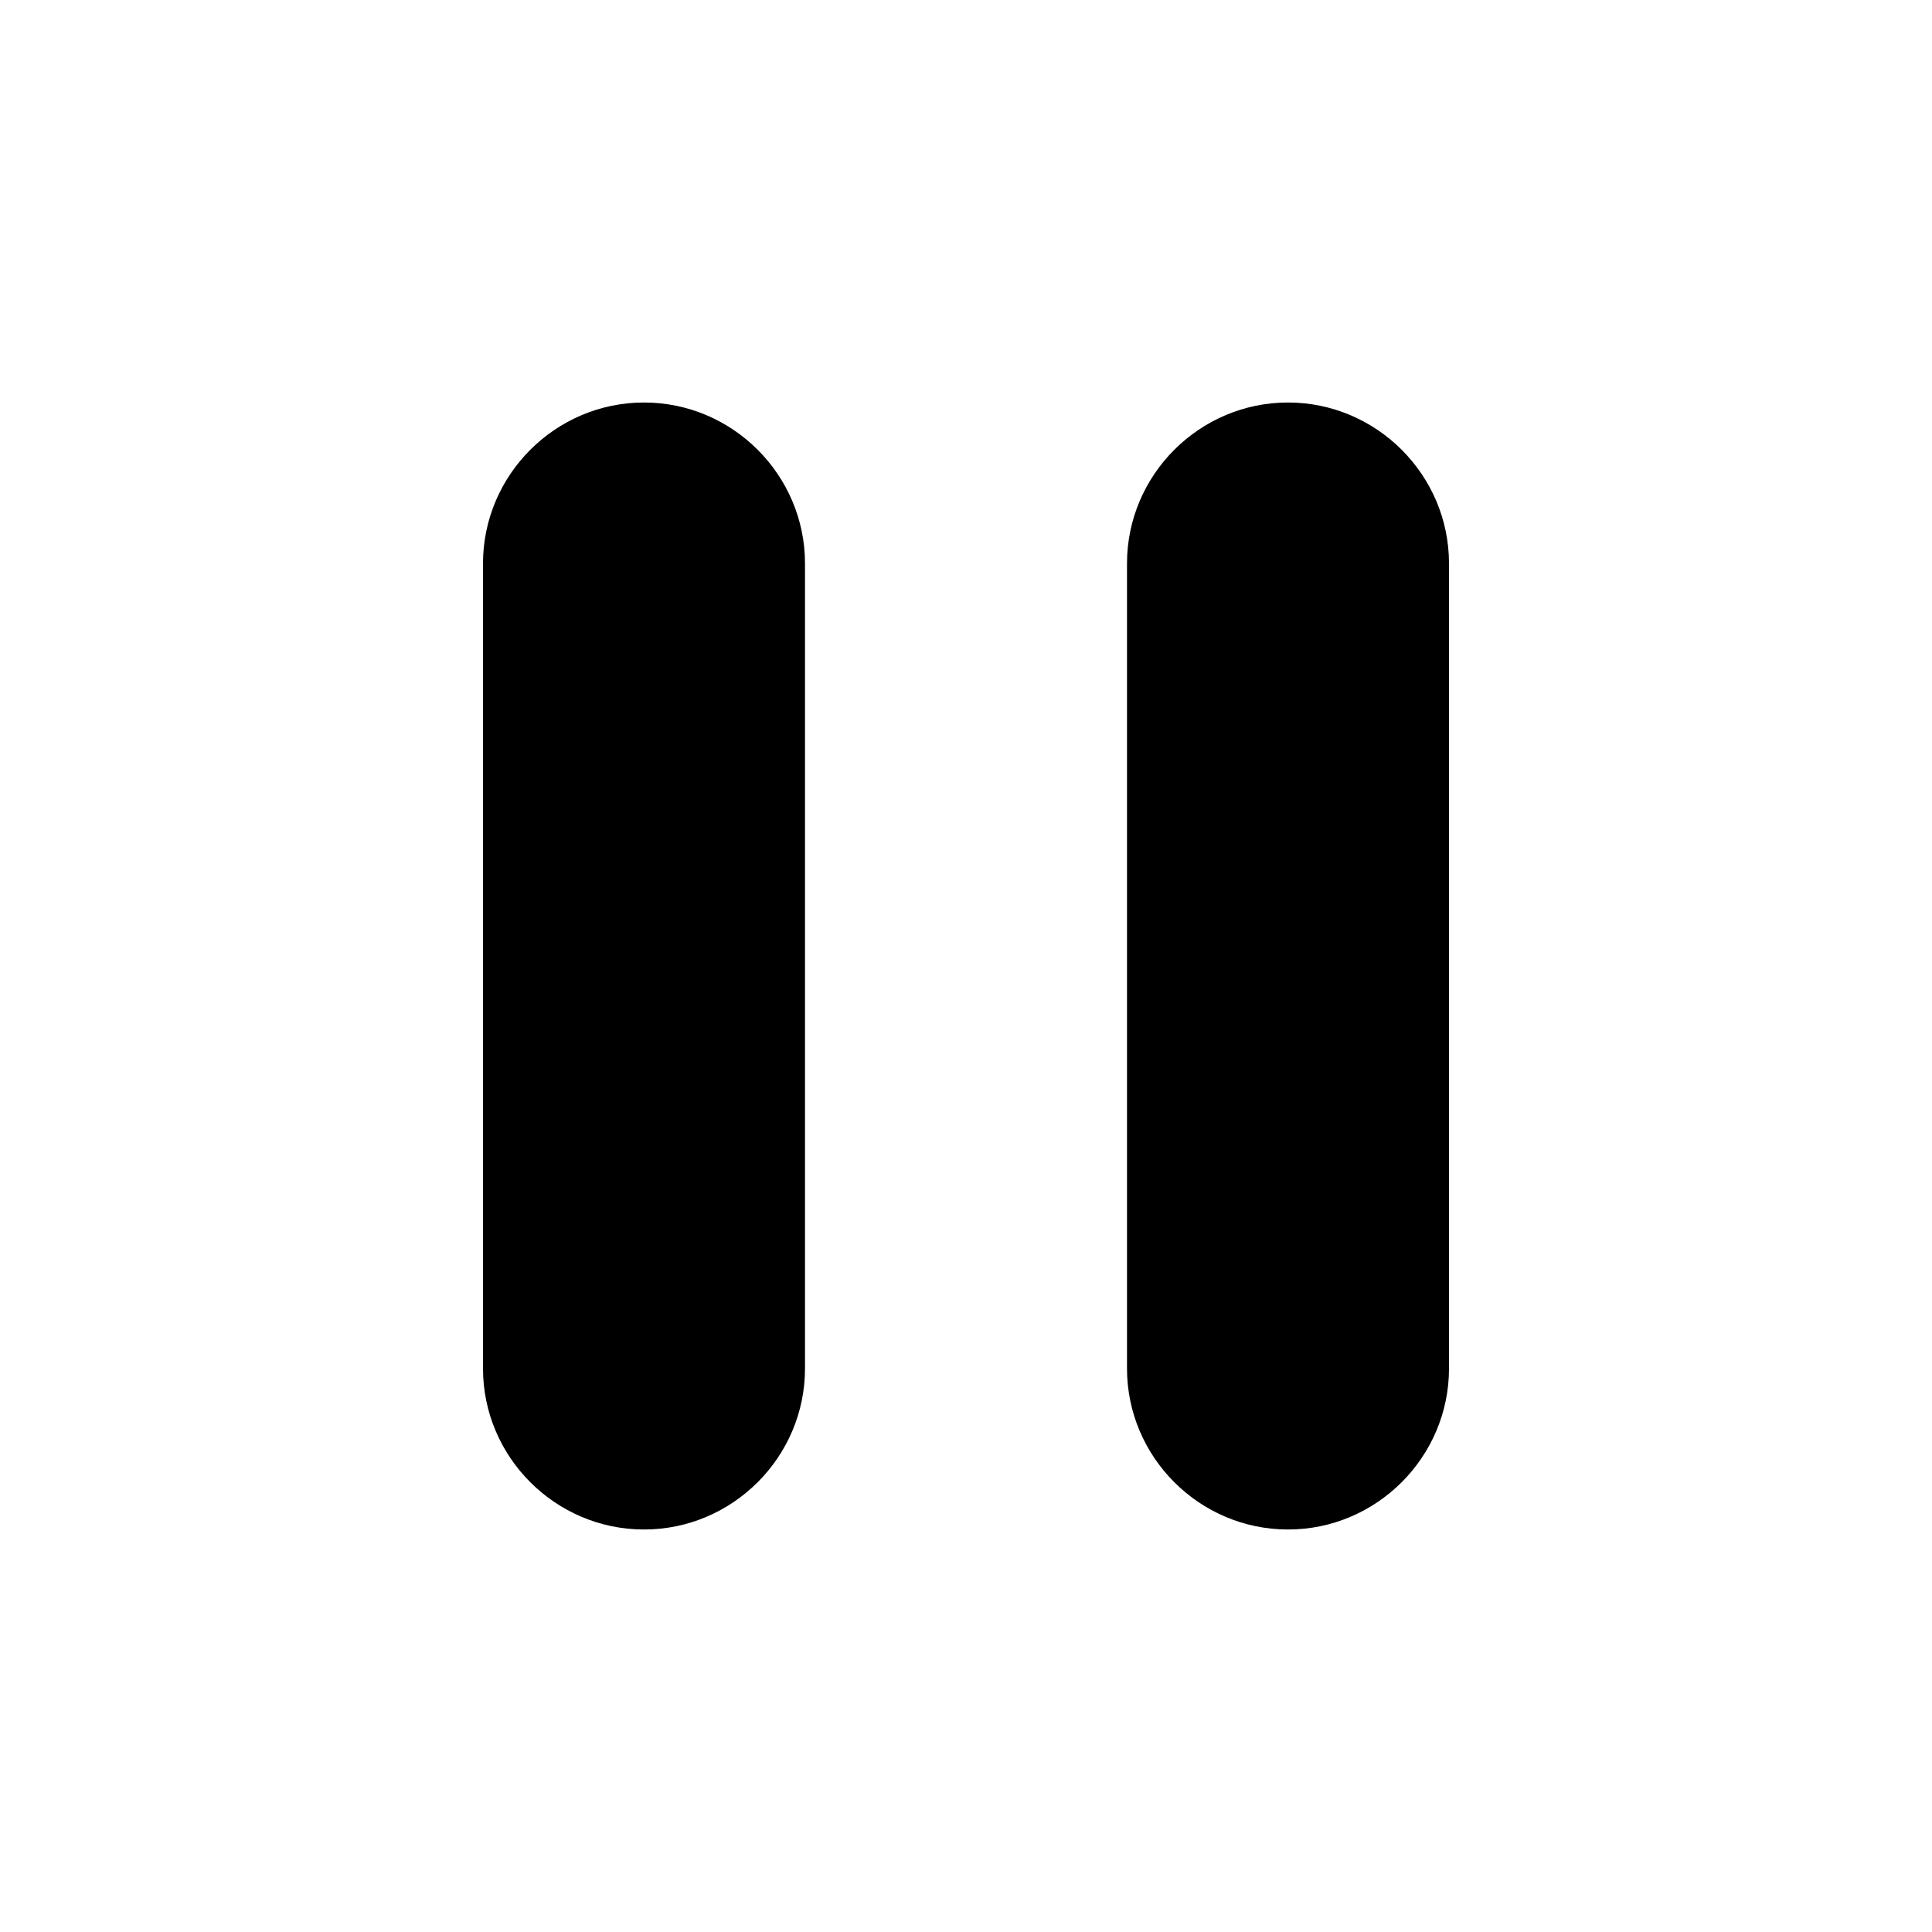
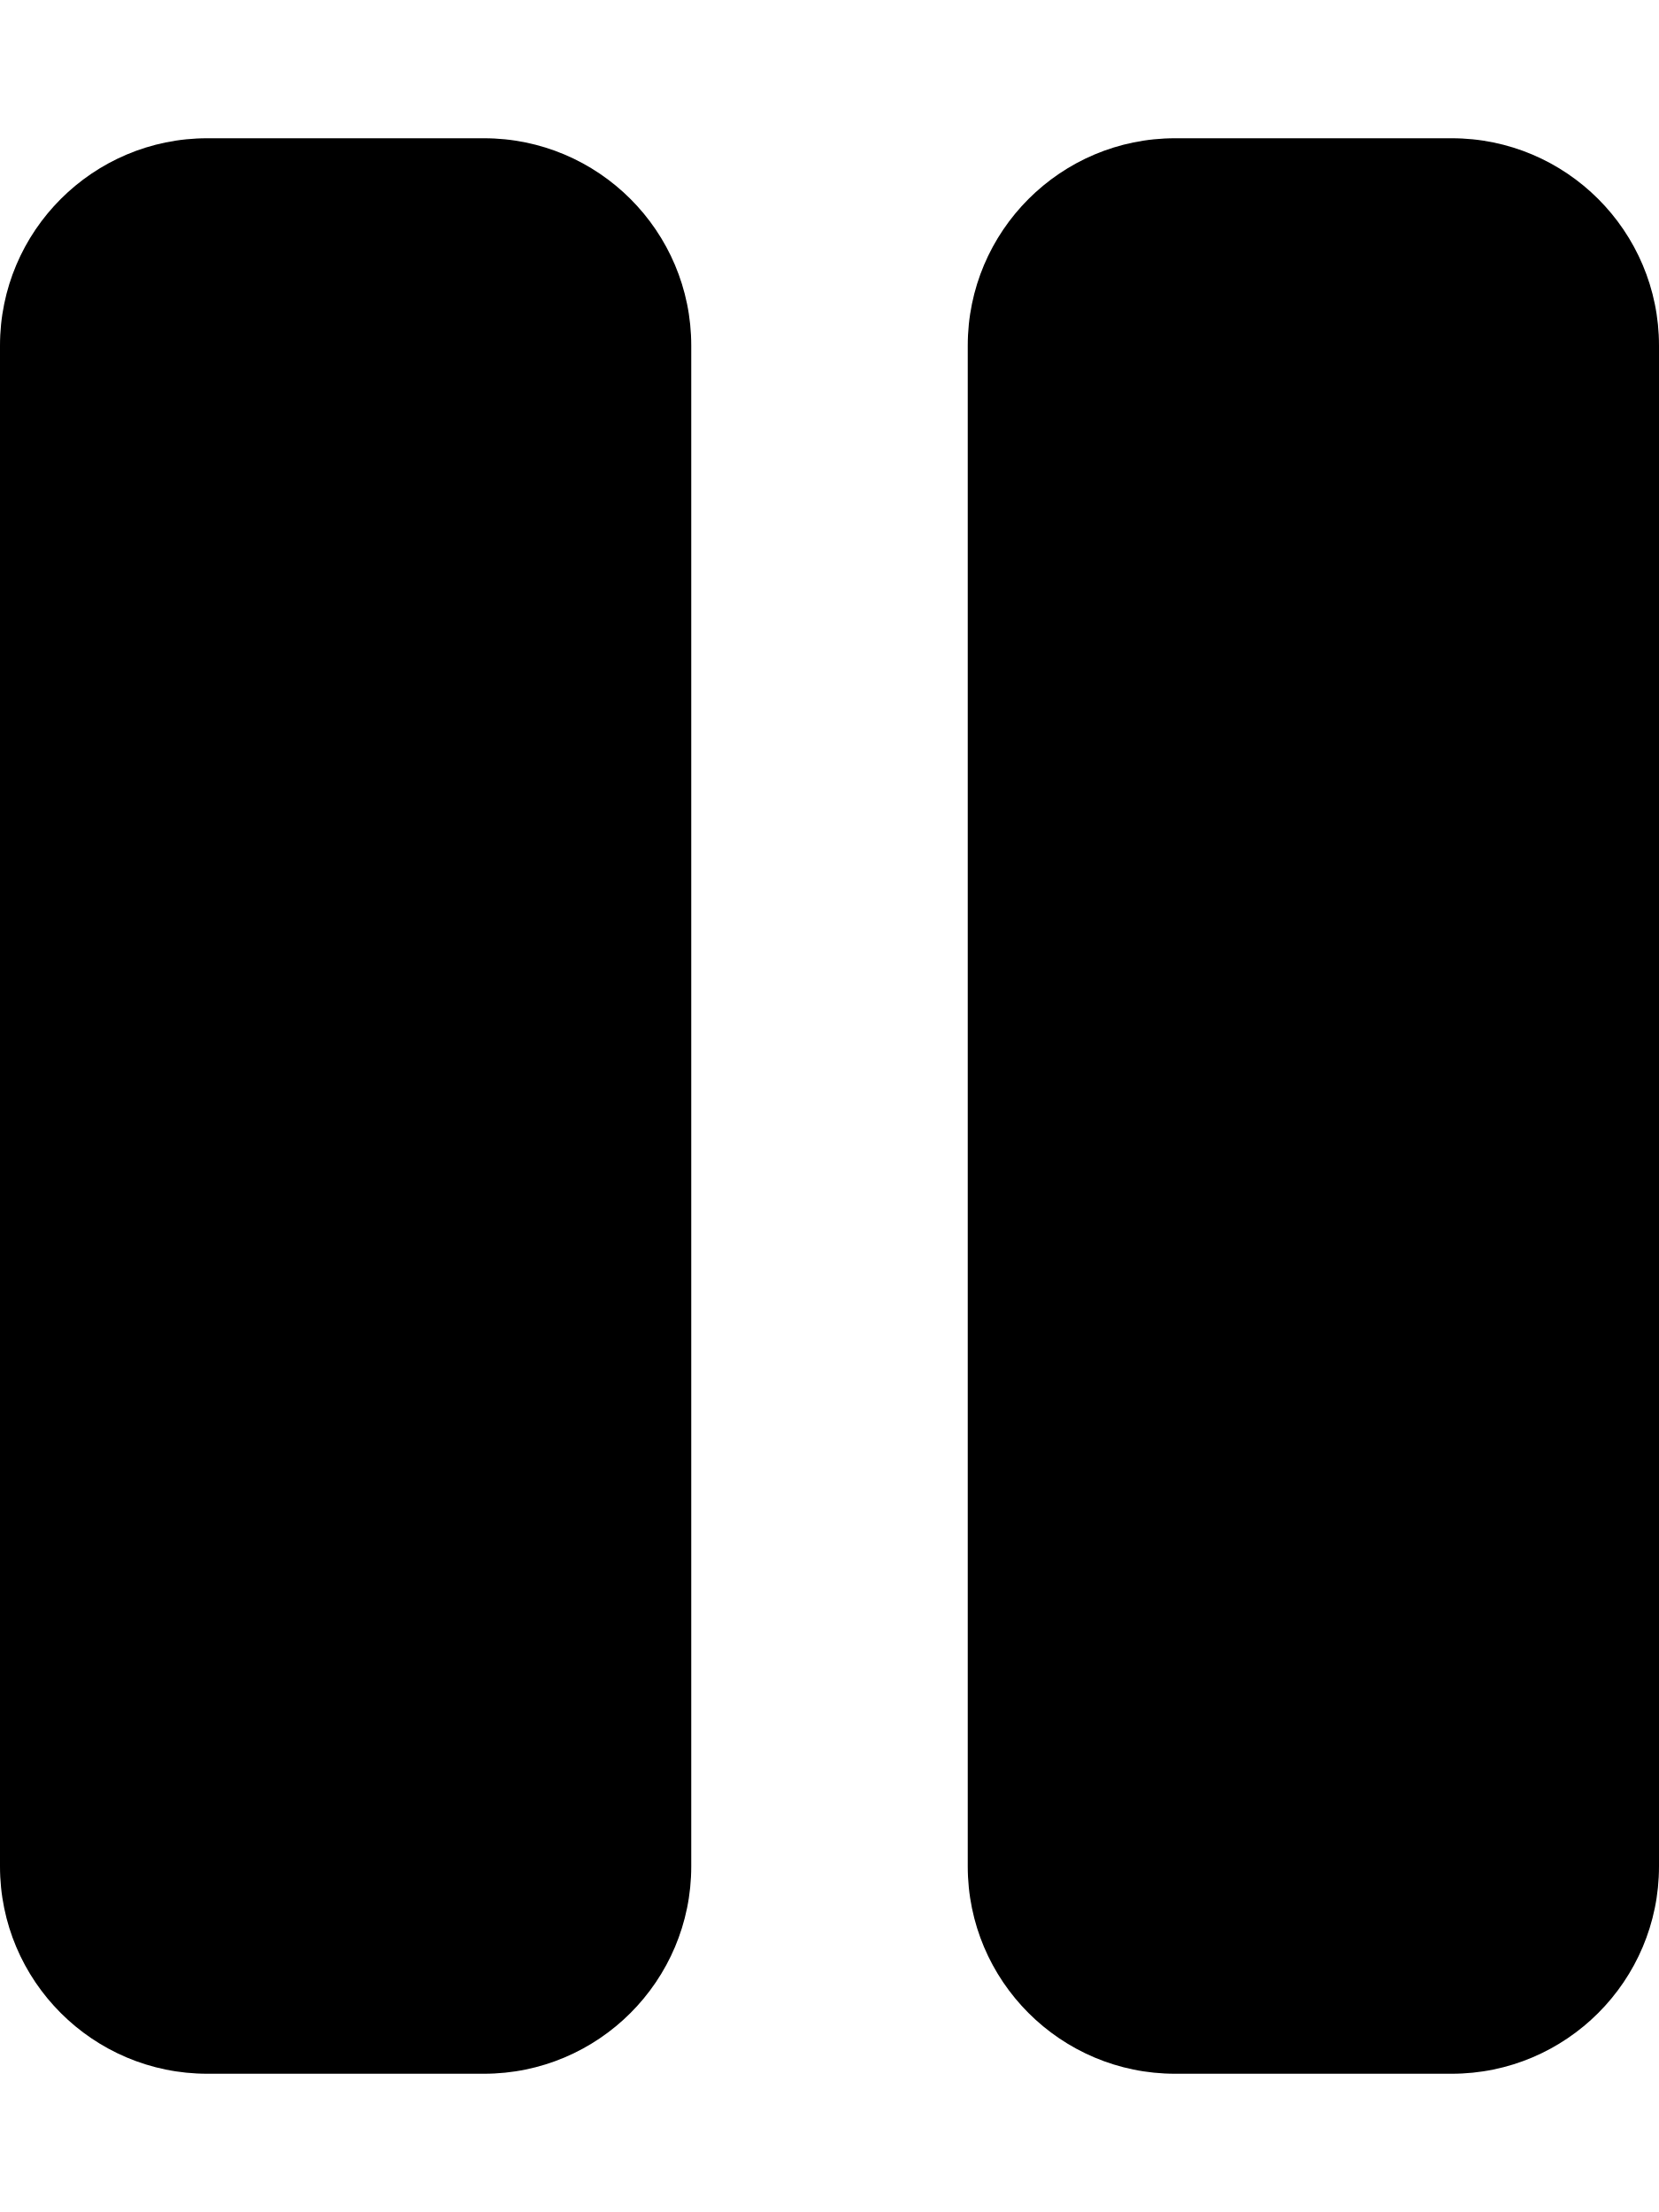
- <svg xmlns="http://www.w3.org/2000/svg" width="24" height="24" viewBox="0 0 24 24">
-   <path d="M8 19c1.1 0 2-.9 2-2V7c0-1.1-.9-2-2-2s-2 .9-2 2v10c0 1.1.9 2 2 2zm6-12v10c0 1.1.9 2 2 2s2-.9 2-2V7c0-1.1-.9-2-2-2s-2 .9-2 2z" />
+ <svg xmlns="http://www.w3.org/2000/svg" viewBox="0 0 384 512">
+   <path d="M48 32C21.5 32 0 53.5 0 80L0 432c0 26.5 21.5 48 48 48l64 0c26.5 0 48-21.5 48-48l0-352c0-26.5-21.5-48-48-48L48 32zm224 0c-26.5 0-48 21.5-48 48l0 352c0 26.5 21.5 48 48 48l64 0c26.5 0 48-21.5 48-48l0-352c0-26.5-21.5-48-48-48l-64 0z" />
</svg>
